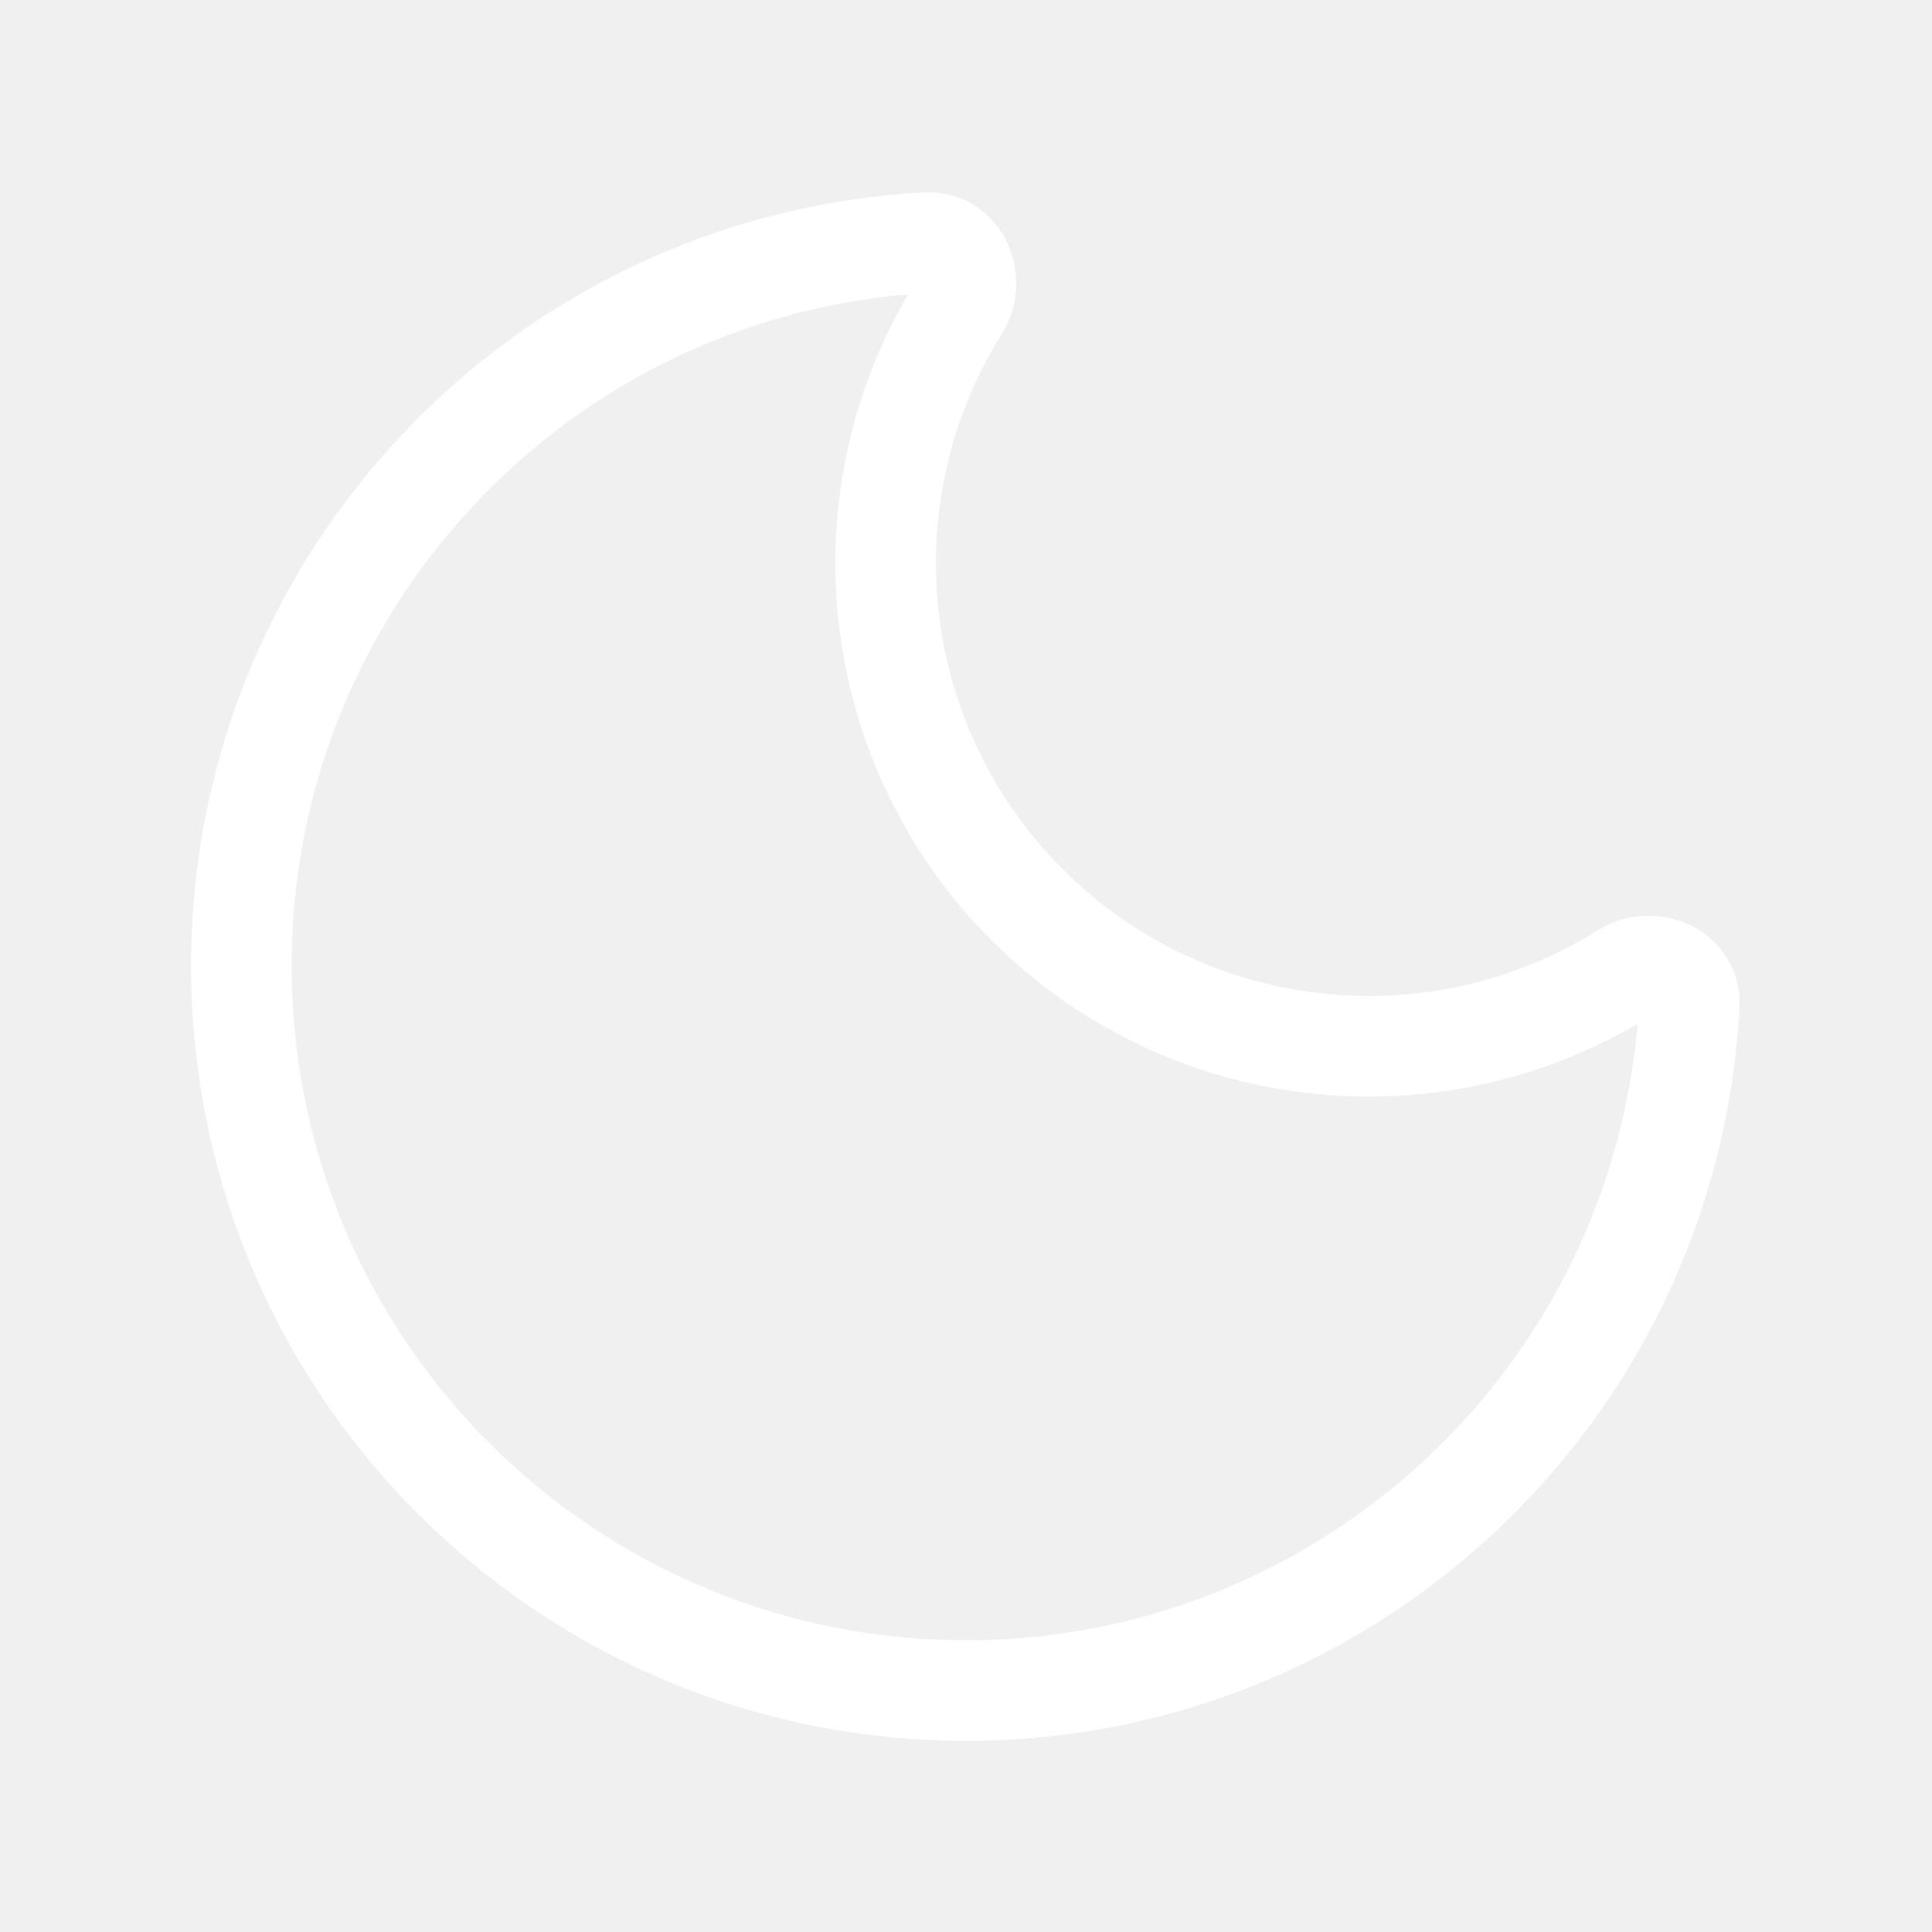
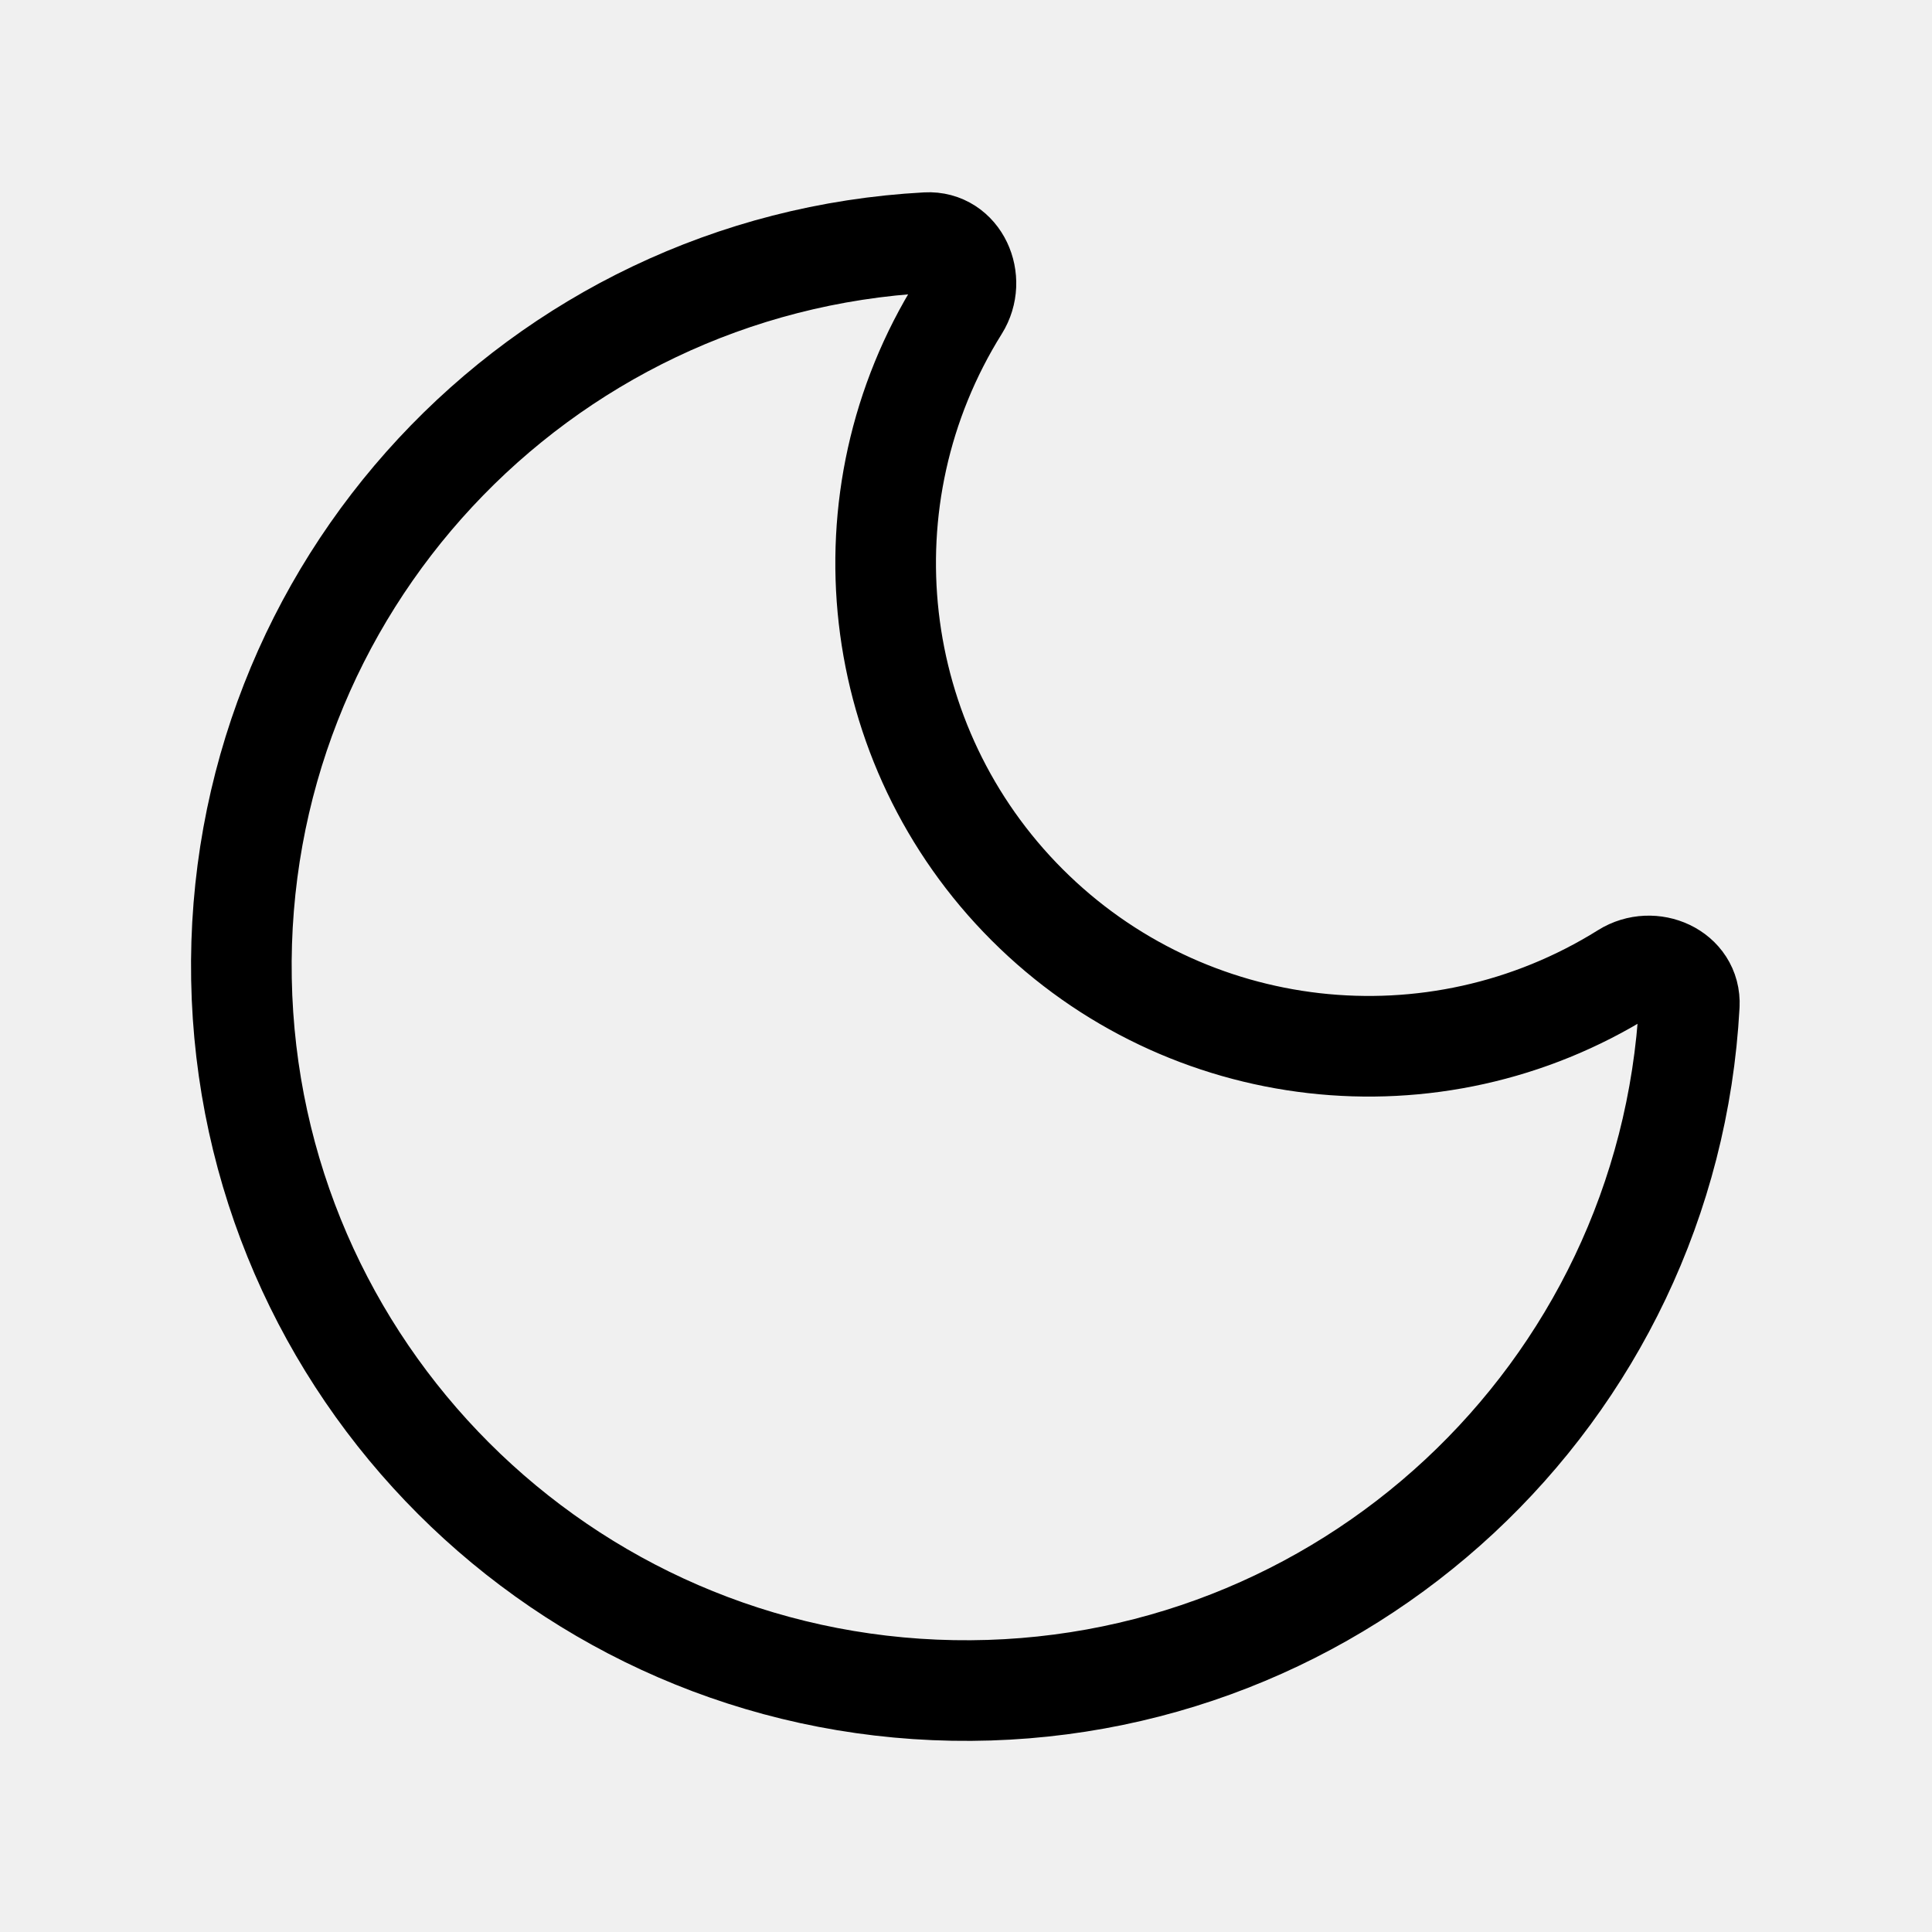
- <svg xmlns="http://www.w3.org/2000/svg" width="24" height="24" viewBox="0 0 24 24" fill="none" stroke="#ffffff" stroke-width="1.25" stroke-linecap="round" stroke-linejoin="round" class="lucide lucide-moon-icon lucide-moon">
+ <svg xmlns="http://www.w3.org/2000/svg" width="24" height="24" viewBox="0 0 24 24" fill="none" stroke="#000000" stroke-width="1.25" stroke-linecap="round" stroke-linejoin="round" class="lucide lucide-moon-icon lucide-moon">
  <path d="M20.985 12.486a9 9 0 1 1-9.473-9.472c.405-.022.617.46.402.803a6 6 0 0 0 8.268 8.268c.344-.215.825-.004.803.401" />
</svg>
